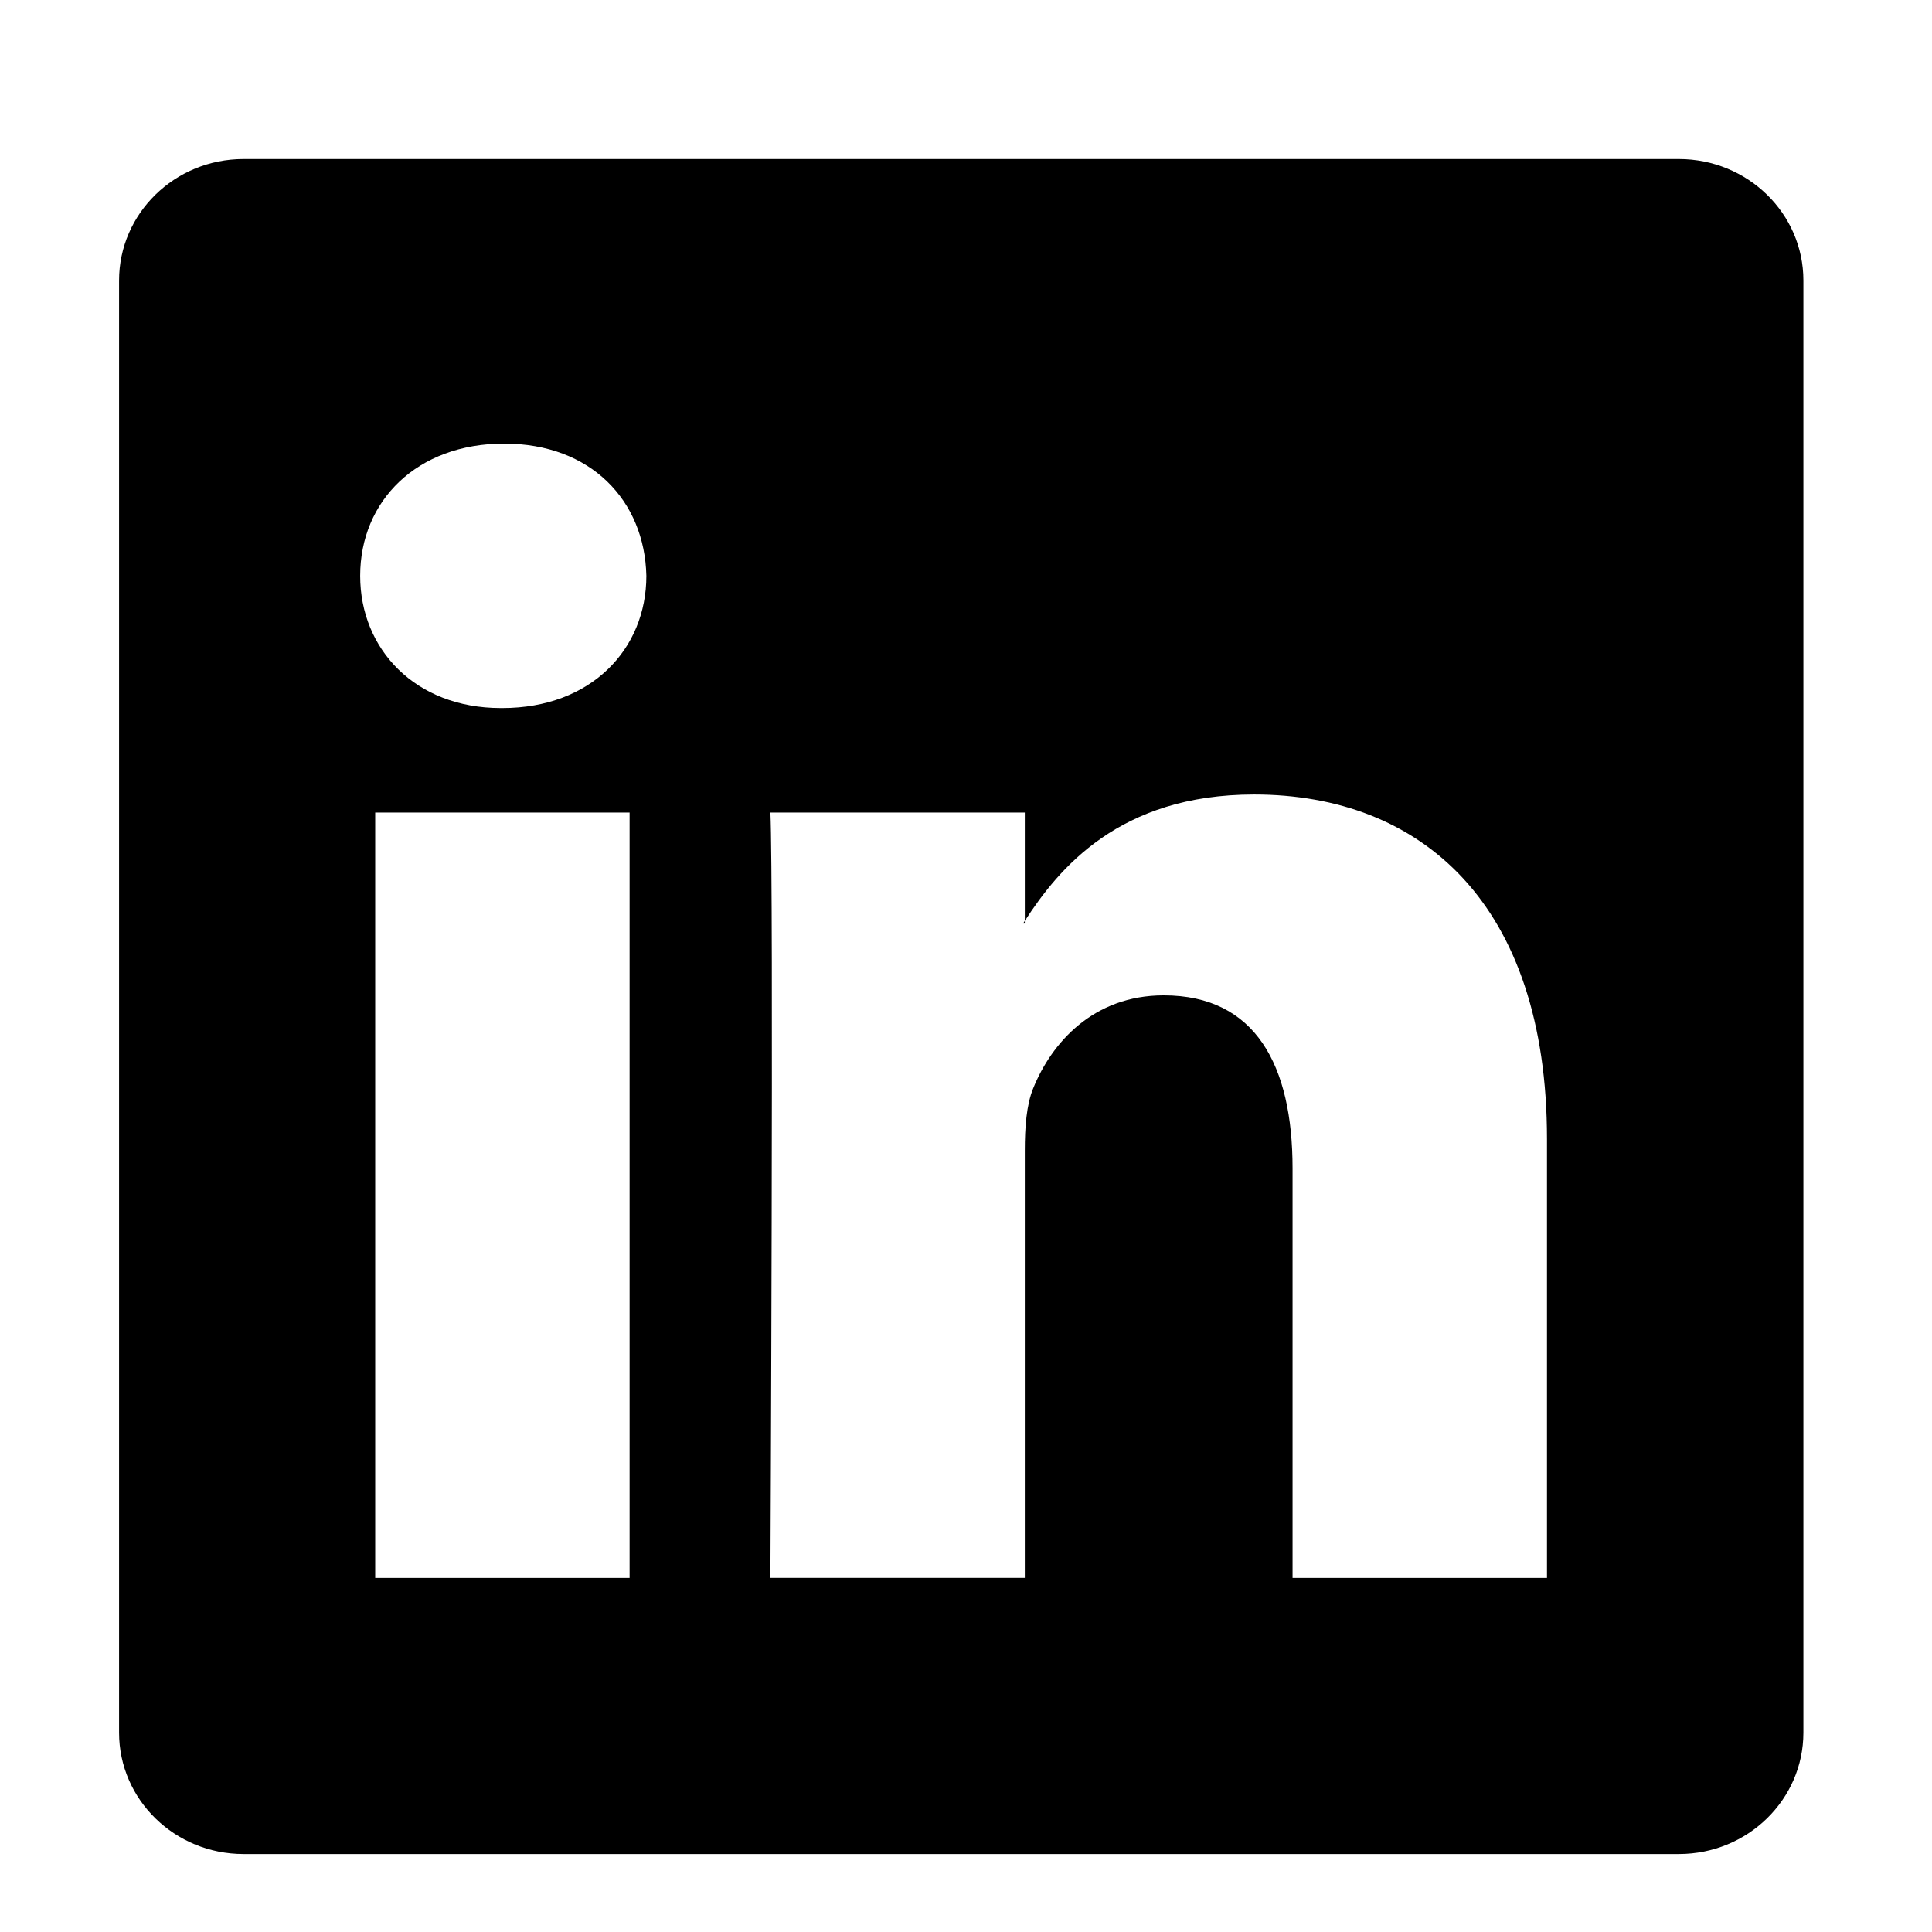
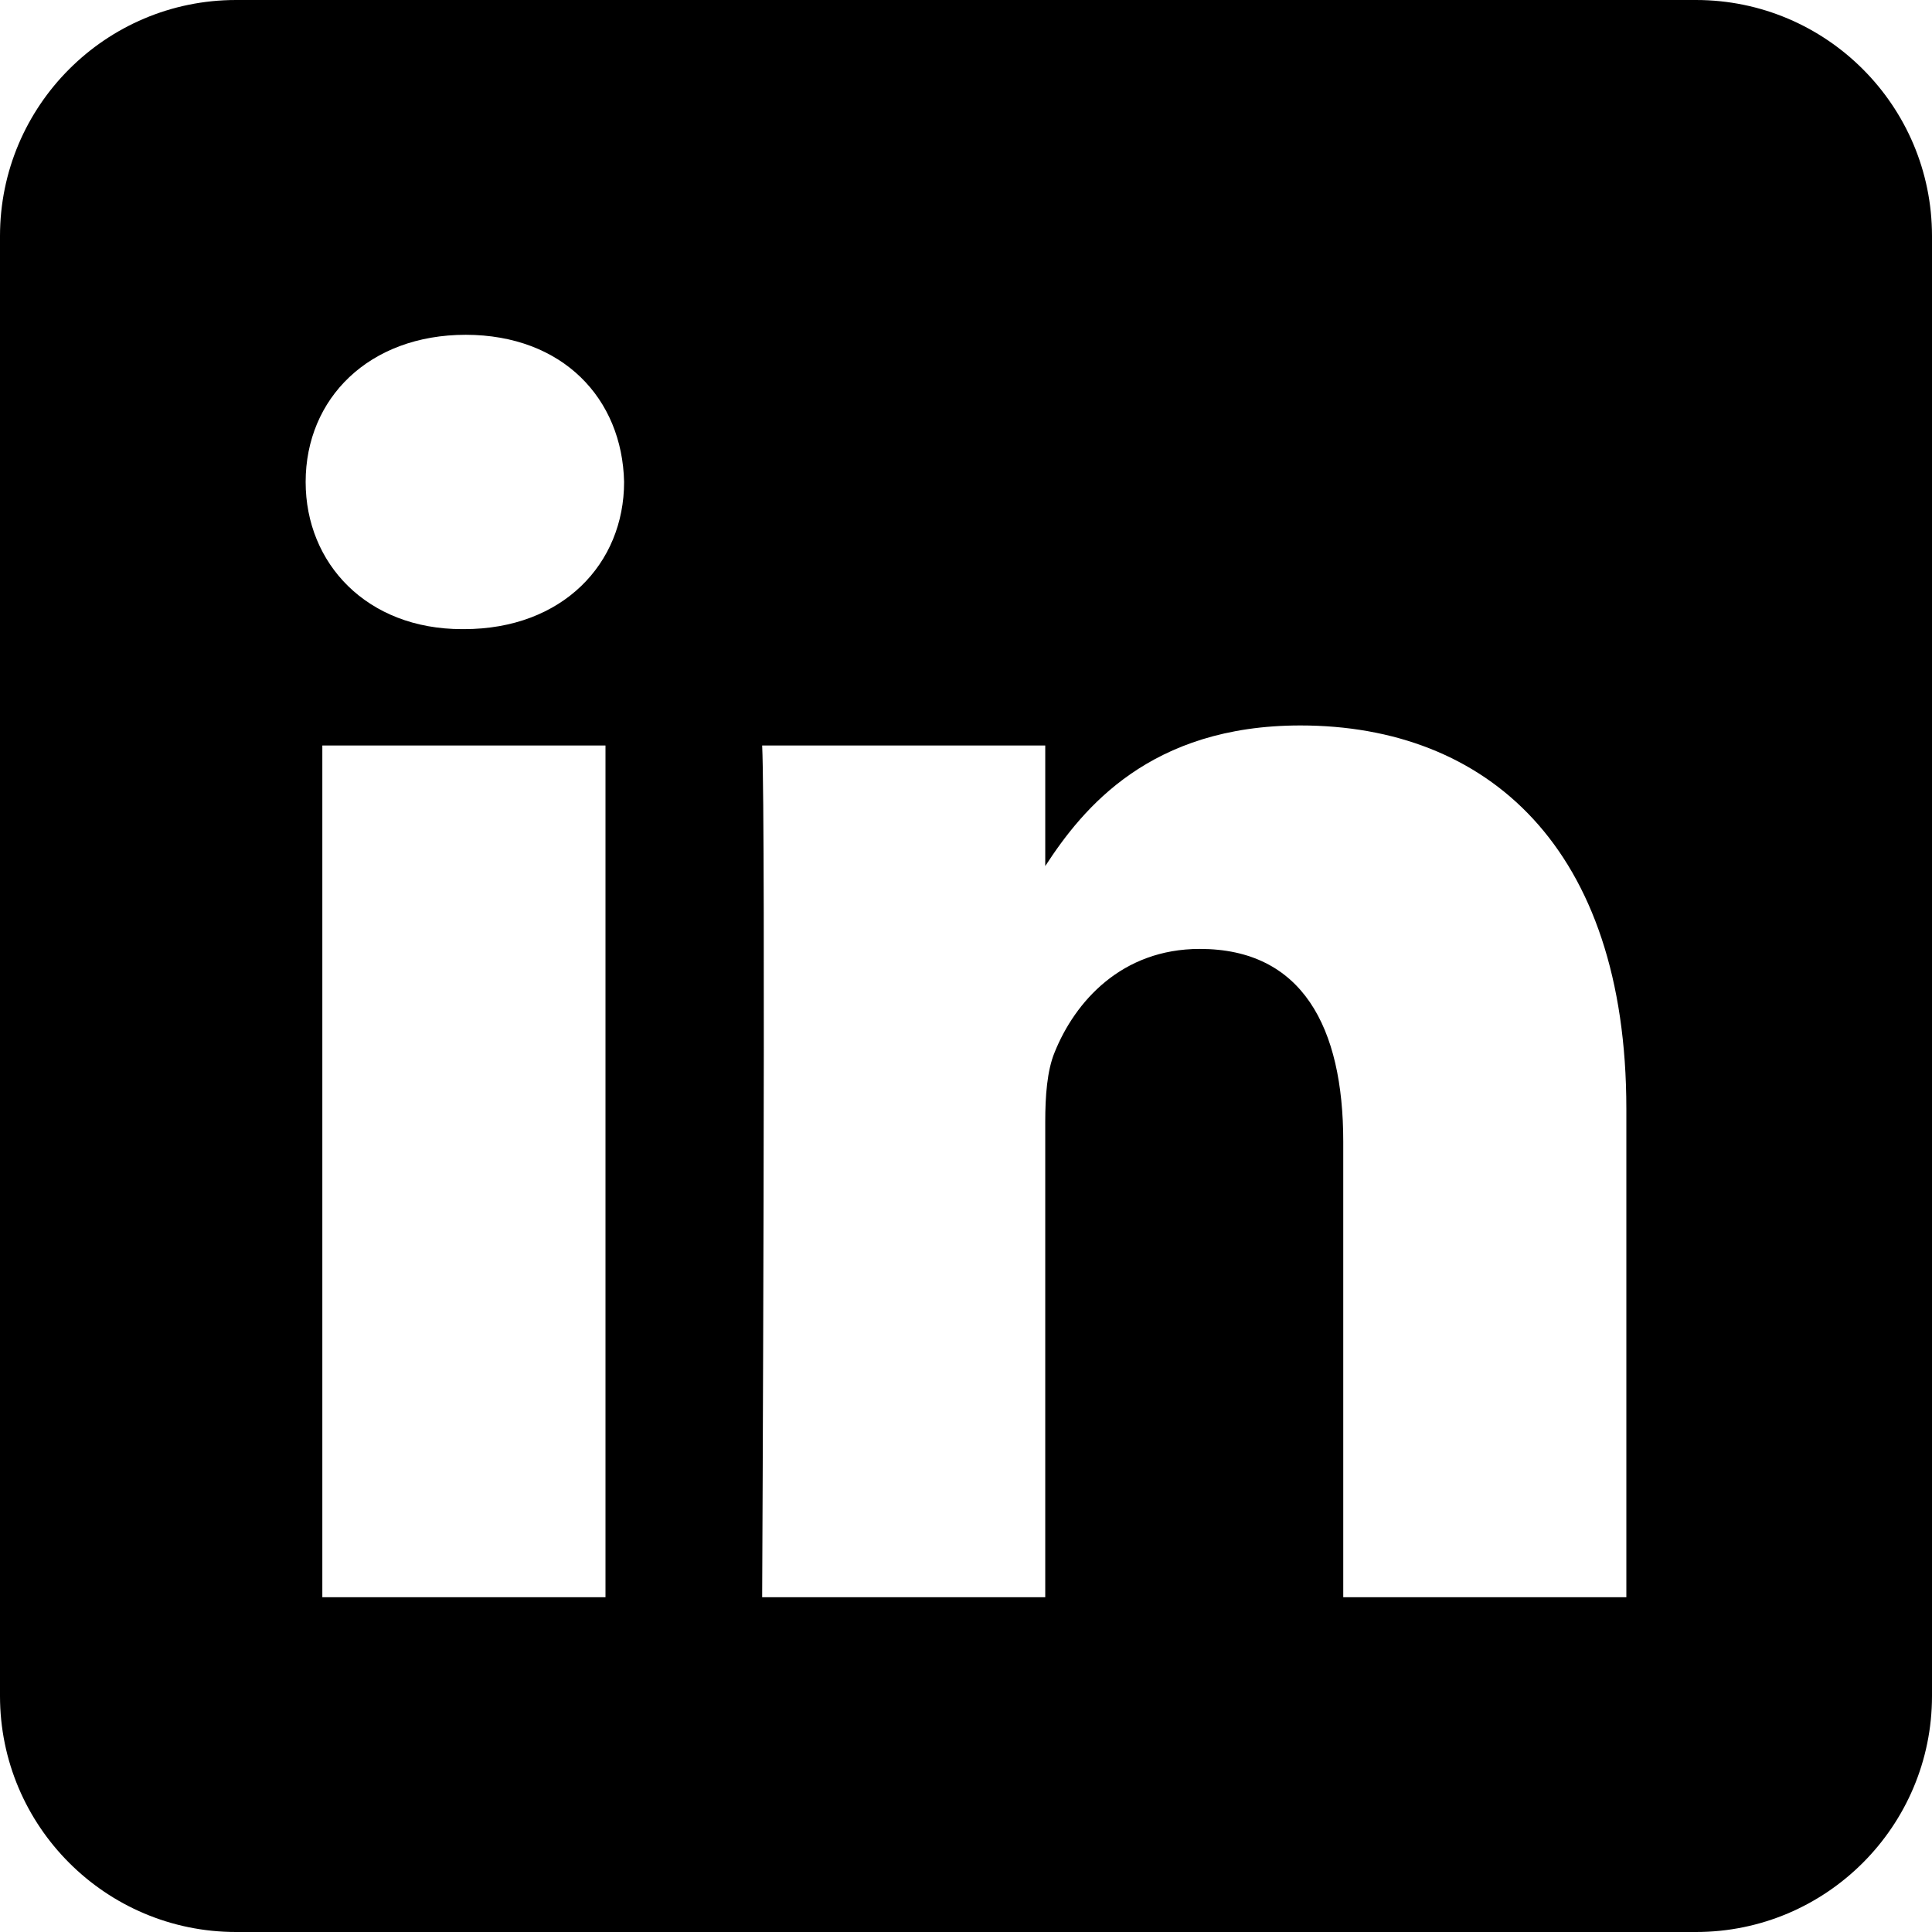
- <svg xmlns="http://www.w3.org/2000/svg" enable-background="new 0 0 56.693 56.693" height="56.693px" id="Layer_1" version="1.1" viewBox="0 0 56.693 56.693" width="56.693px" xml:space="preserve">
-   <g>
-     <path d="M30.071,27.101v-0.077c-0.016,0.026-0.033,0.052-0.05,0.077H30.071z" />
-     <path d="M49.265,4.667H7.145c-2.016,0-3.651,1.596-3.651,3.563v42.613c0,1.966,1.635,3.562,3.651,3.562h42.12   c2.019,0,3.654-1.597,3.654-3.562V8.23C52.919,6.262,51.283,4.667,49.265,4.667z M18.475,46.304h-7.465V23.845h7.465V46.304z    M14.743,20.777h-0.05c-2.504,0-4.124-1.725-4.124-3.88c0-2.203,1.67-3.88,4.223-3.88c2.554,0,4.125,1.677,4.175,3.88   C18.967,19.052,17.345,20.777,14.743,20.777z M45.394,46.304h-7.465V34.286c0-3.018-1.08-5.078-3.781-5.078   c-2.062,0-3.29,1.389-3.831,2.731c-0.197,0.479-0.245,1.149-0.245,1.821v12.543h-7.465c0,0,0.098-20.354,0-22.459h7.465v3.179   c0.992-1.53,2.766-3.709,6.729-3.709c4.911,0,8.594,3.211,8.594,10.11V46.304z" />
-   </g>
+ <svg xmlns="http://www.w3.org/2000/svg" height="100%" style="fill-rule:evenodd;clip-rule:evenodd;stroke-linejoin:round;stroke-miterlimit:2;" version="1.1" viewBox="0 0 512 512" width="100%" xml:space="preserve">
+   <path d="M449.446,0c34.525,0 62.554,28.03 62.554,62.554l0,386.892c0,34.524 -28.03,62.554 -62.554,62.554l-386.892,0c-34.524,0 -62.554,-28.03 -62.554,-62.554l0,-386.892c0,-34.524 28.029,-62.554 62.554,-62.554l386.892,0Zm-288.985,423.278l0,-225.717l-75.04,0l0,225.717l75.04,0Zm270.539,0l0,-129.439c0,-69.333 -37.018,-101.586 -86.381,-101.586c-39.804,0 -57.634,21.891 -67.617,37.266l0,-31.958l-75.021,0c0.995,21.181 0,225.717 0,225.717l75.02,0l0,-126.056c0,-6.748 0.486,-13.492 2.474,-18.315c5.414,-13.475 17.767,-27.434 38.494,-27.434c27.135,0 38.007,20.707 38.007,51.037l0,120.768l75.024,0Zm-307.552,-334.556c-25.674,0 -42.448,16.879 -42.448,39.002c0,21.658 16.264,39.002 41.455,39.002l0.484,0c26.165,0 42.452,-17.344 42.452,-39.002c-0.485,-22.092 -16.241,-38.954 -41.943,-39.002Z" />
</svg>
